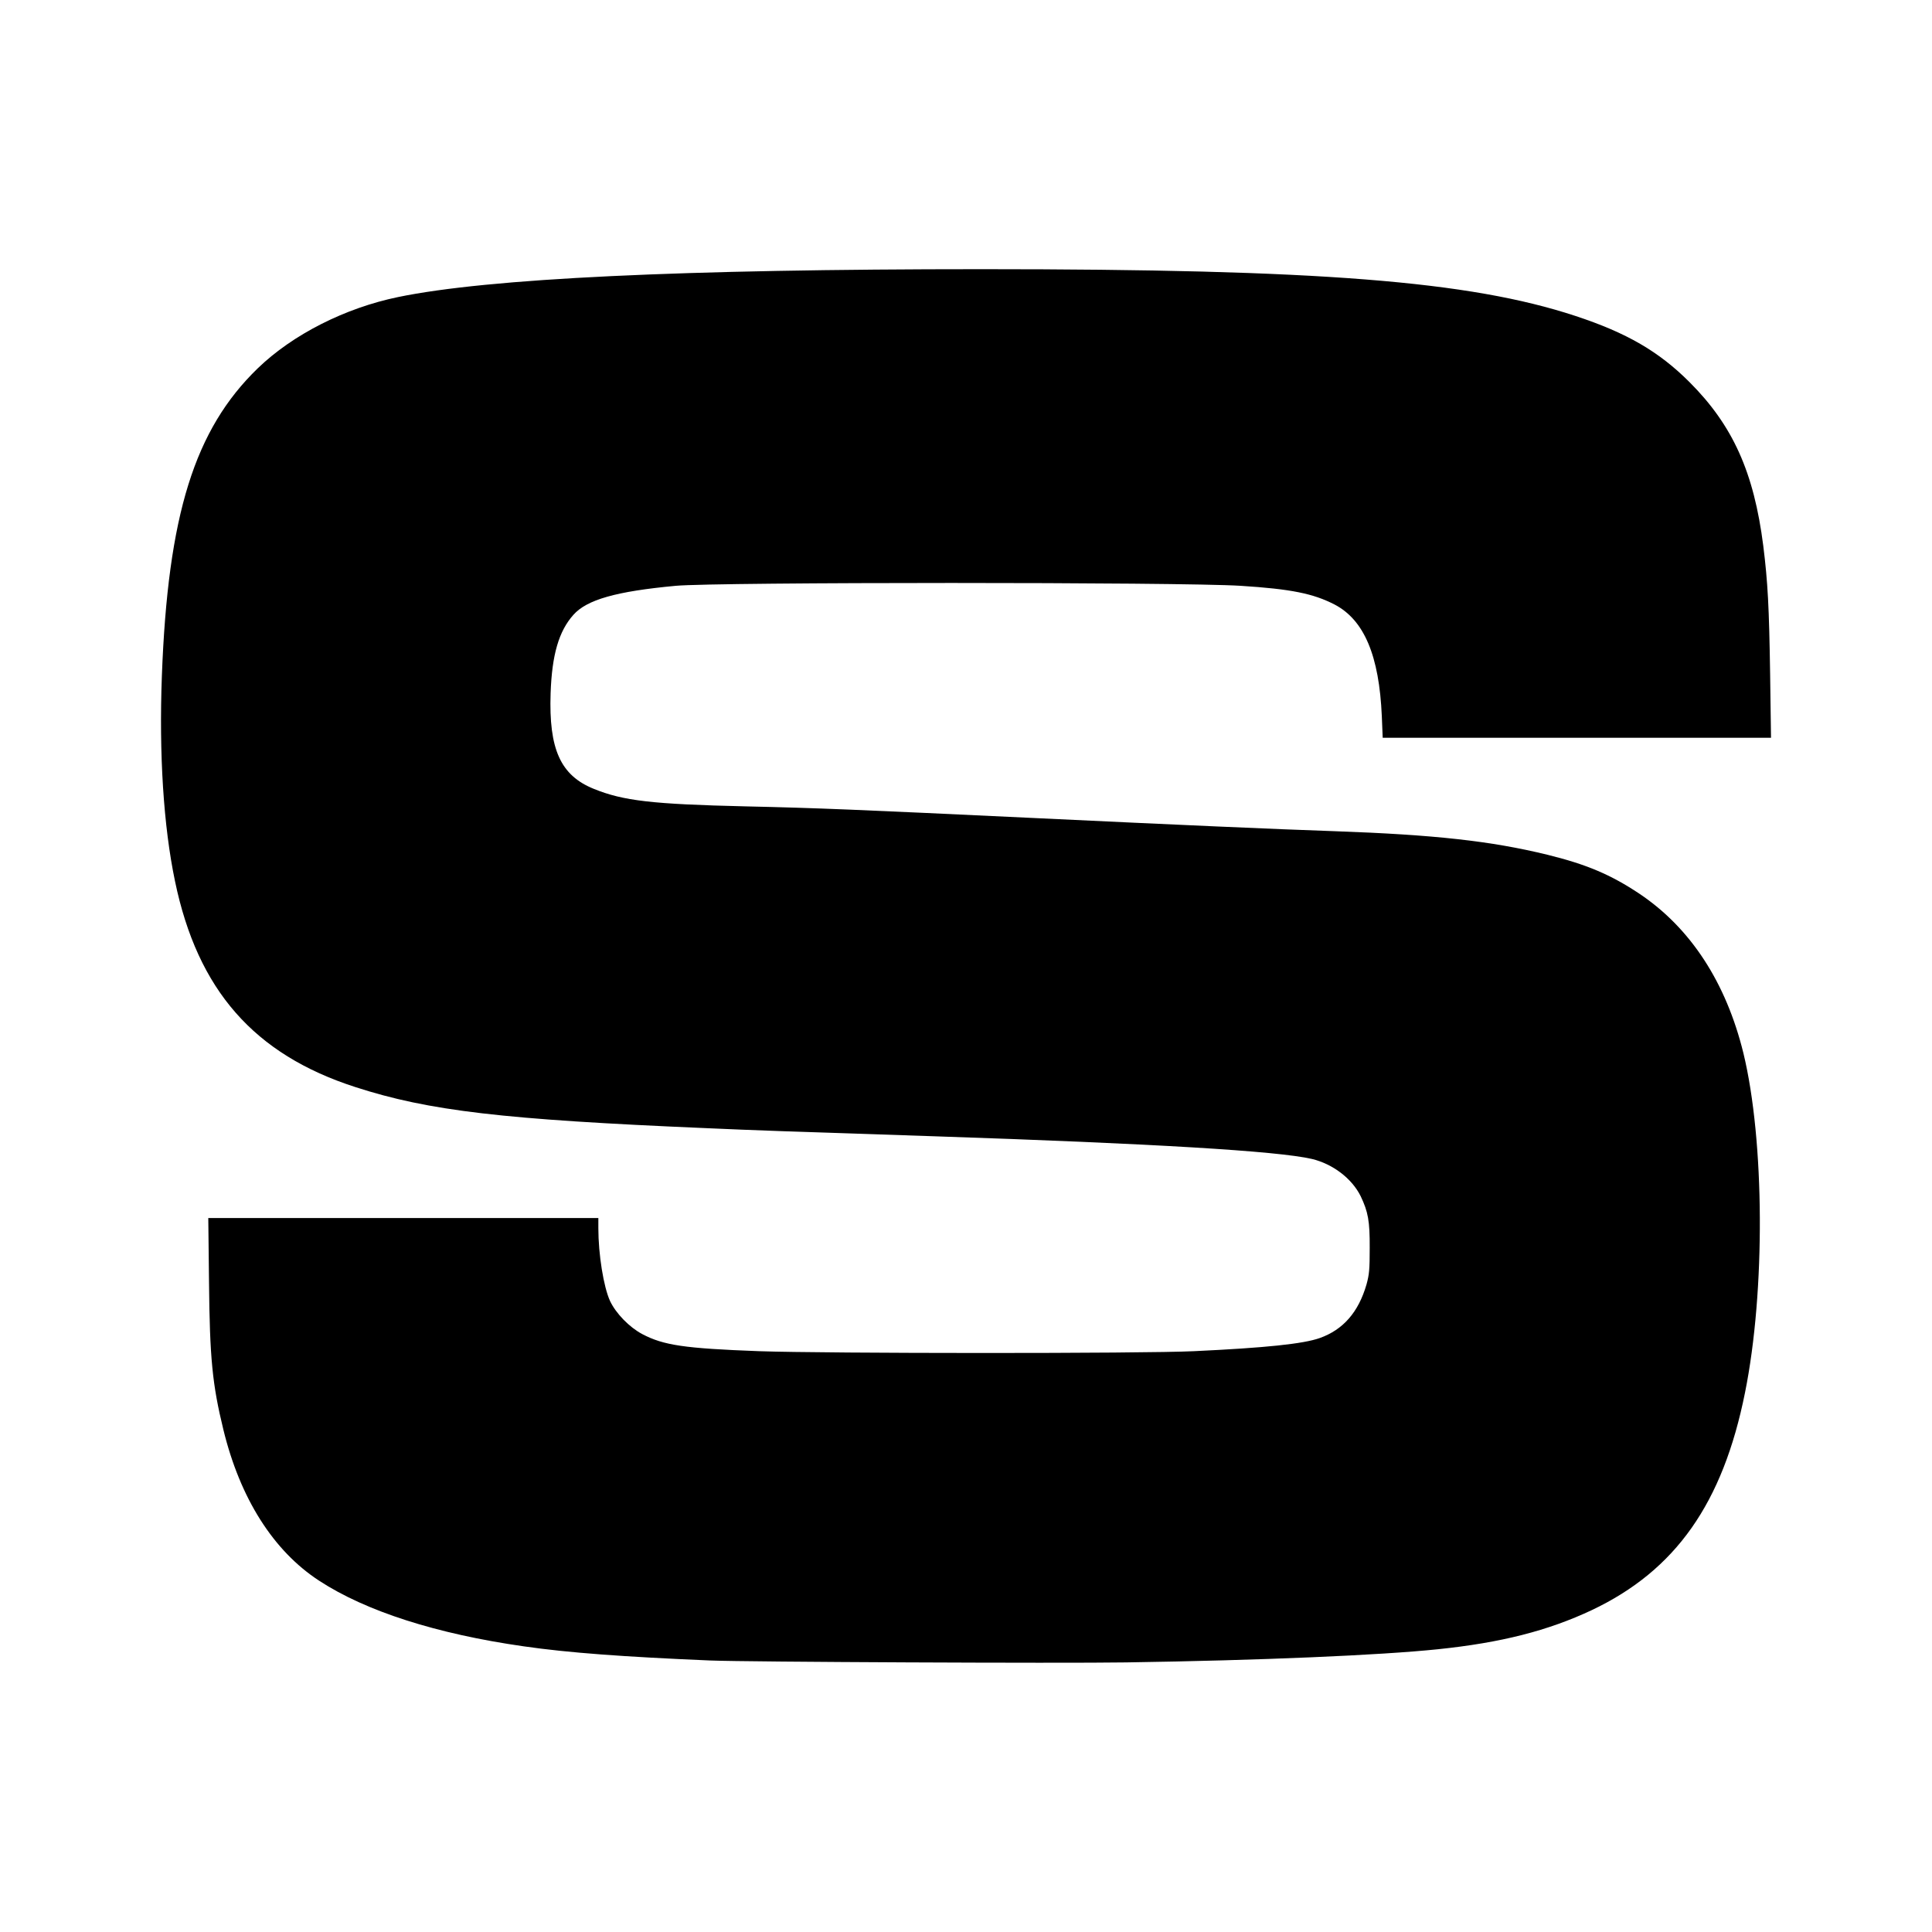
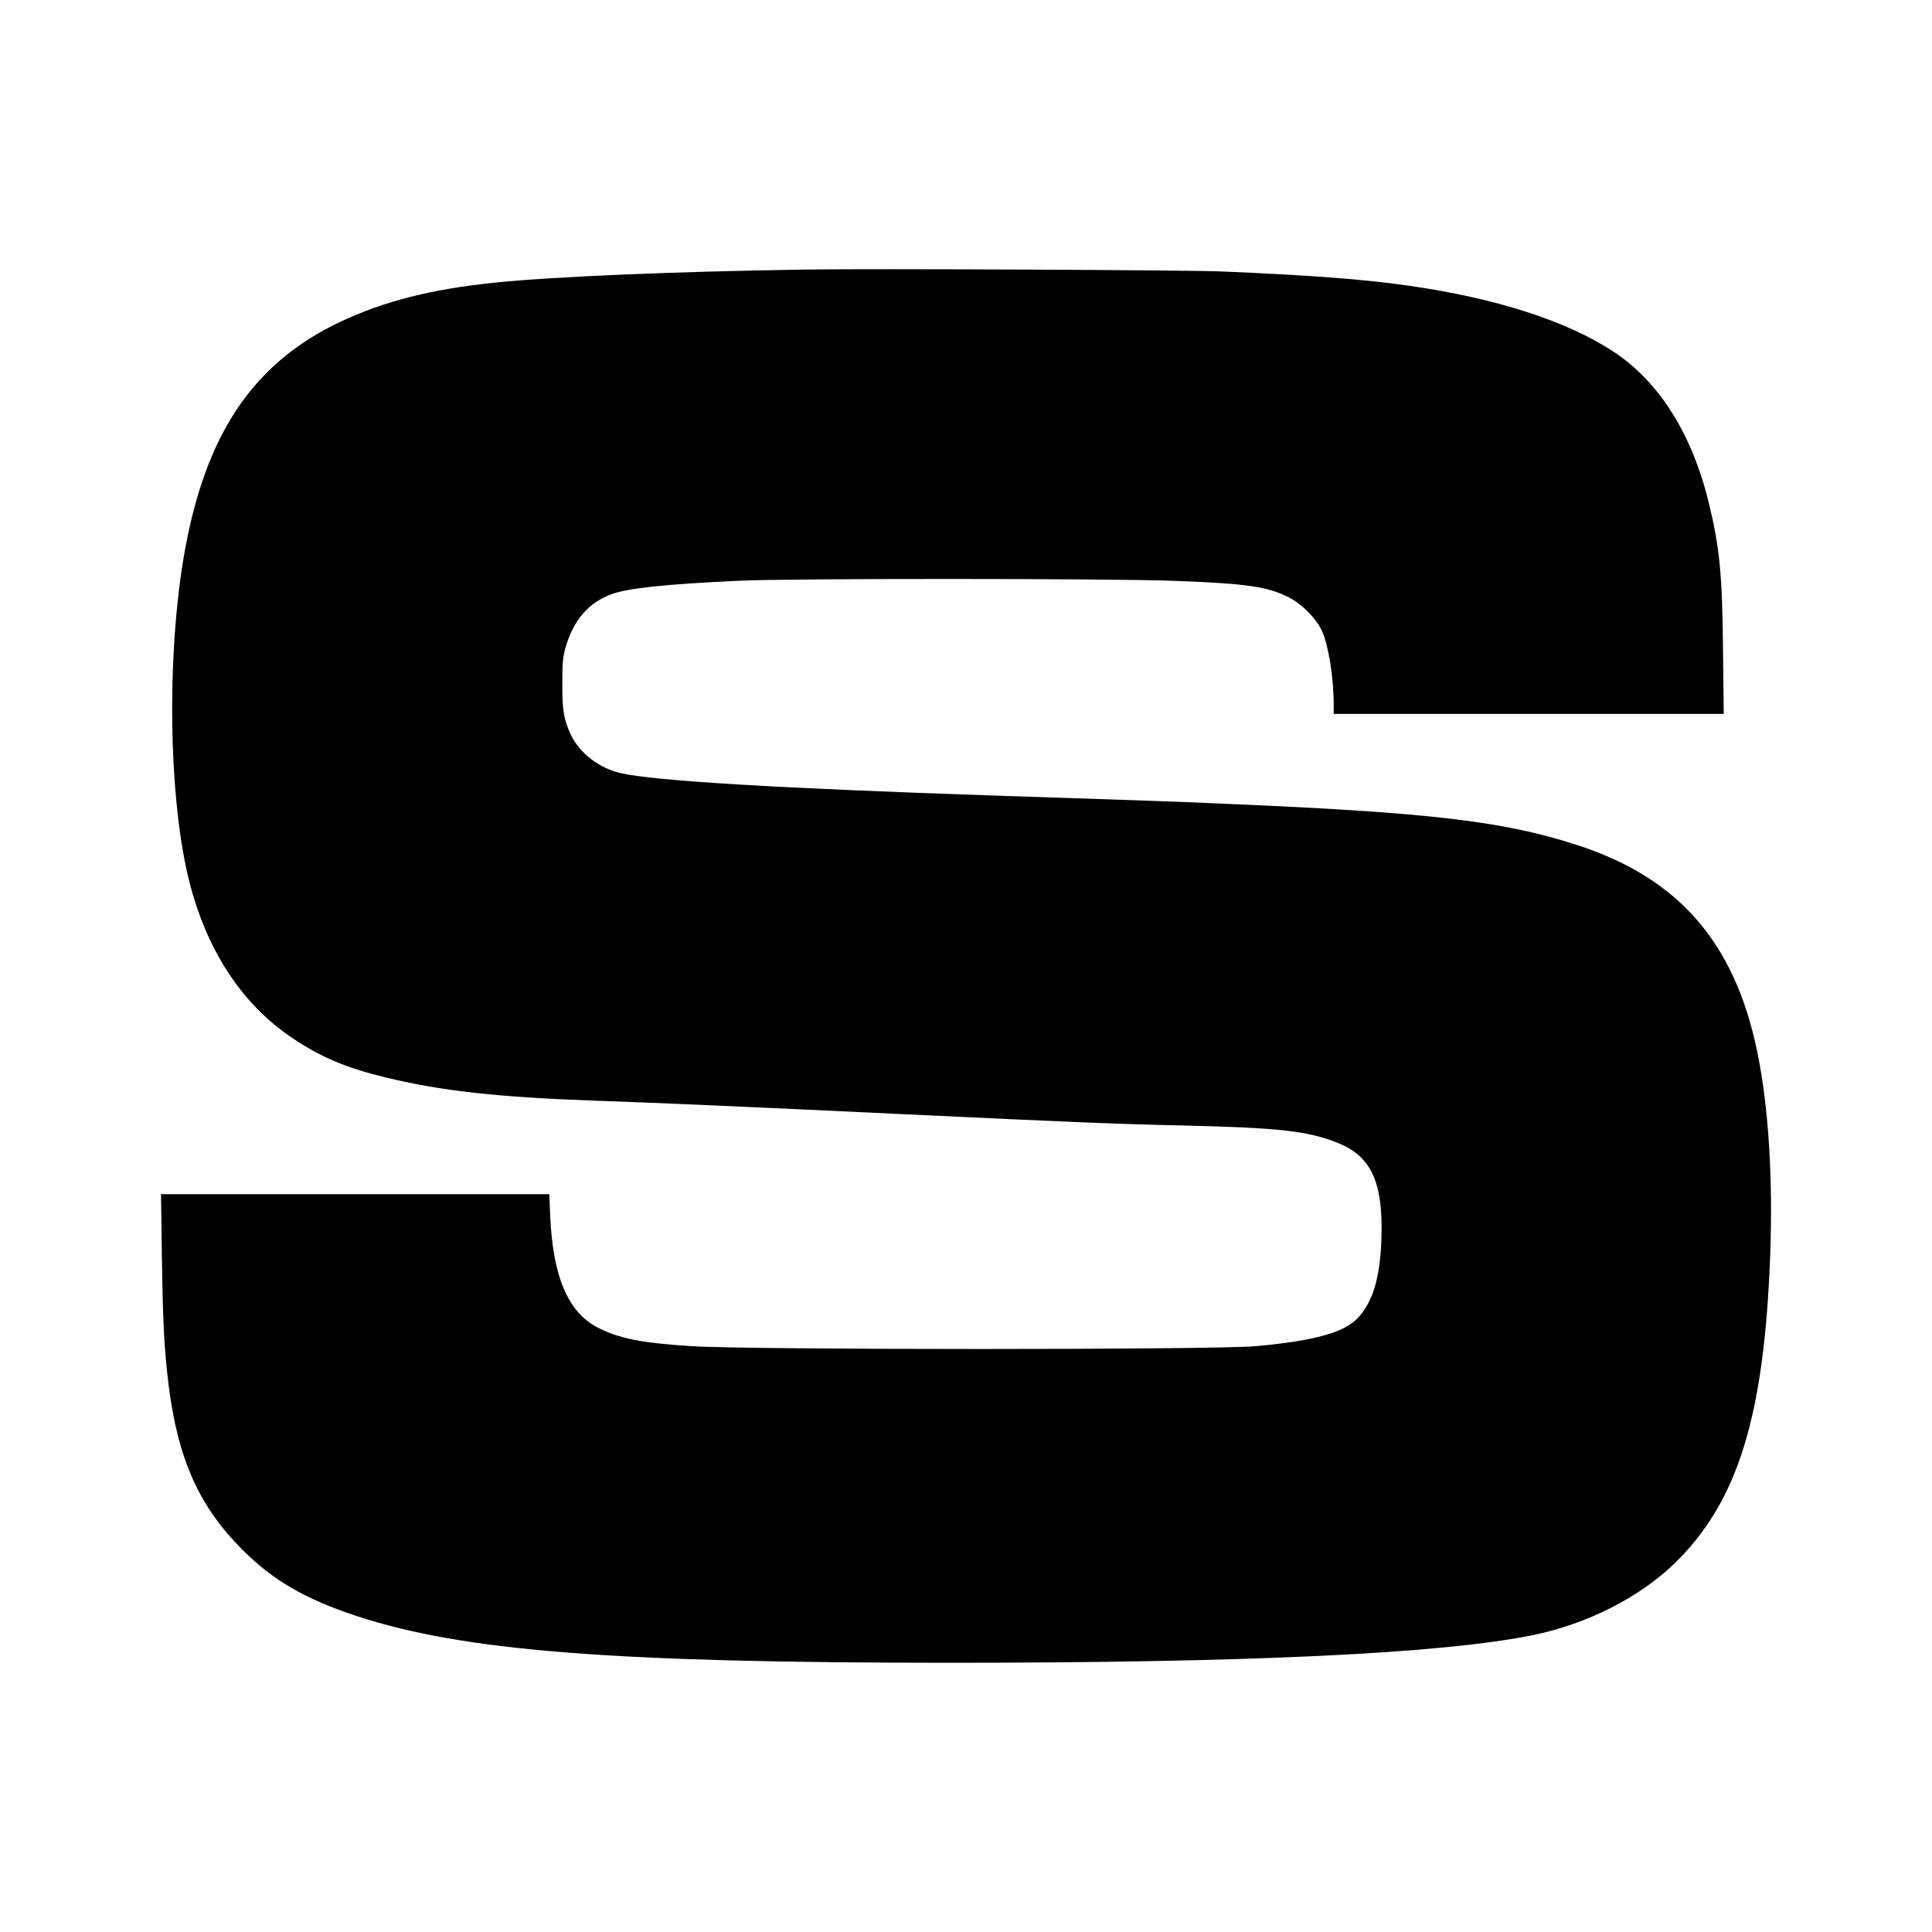
<svg xmlns="http://www.w3.org/2000/svg" width="192" height="192">
-   <path d="M70.633 165.02c-8.617-.363-14.159-.769-18.569-1.407-8.66-1.233-15.697-3.482-20.354-6.528-4.54-2.96-7.849-8.168-9.517-15.03-1.088-4.469-1.349-7.066-1.422-14.652l-.072-6.355h38.764v1.001c0 2.612.523 5.847 1.161 7.24.58 1.233 1.915 2.61 3.206 3.293 2.118 1.117 4.207 1.421 11.591 1.697 6.644.232 38.154.247 43.232 0 7.123-.334 10.866-.725 12.505-1.306 2.321-.827 3.845-2.567 4.643-5.324.275-1 .319-1.494.319-3.627.015-2.684-.16-3.598-.9-5.15-.87-1.755-2.77-3.206-4.86-3.7-3.38-.783-15.726-1.522-37.458-2.248-15.32-.508-17.597-.58-22.776-.812-20.165-.856-27.49-1.712-34.803-4.077-10.083-3.25-15.682-9.647-17.93-20.455-1.147-5.483-1.597-12.665-1.306-20.412.594-16.016 3.25-24.488 9.53-30.567 3.483-3.365 8.676-5.991 13.943-7.08 8.98-1.856 28.202-2.77 58.058-2.77 33.497 0 48.396 1.175 58.929 4.642 5.121 1.683 8.313 3.54 11.359 6.586 4.309 4.31 6.398 8.966 7.326 16.263.45 3.627.58 6.05.682 12.81l.087 6.268h-38.59l-.087-2.133c-.261-6.035-1.755-9.575-4.7-11.113-2.119-1.088-4.31-1.538-9.329-1.857-5.904-.377-52.067-.377-56.143 0-5.919.551-8.835 1.378-10.17 2.887-1.45 1.625-2.132 3.975-2.263 7.79-.188 5.571.987 8.168 4.294 9.503 2.93 1.19 5.803 1.523 15.102 1.74 7.138.16 10.953.32 28.725 1.161 14.333.682 23.836 1.103 29.813 1.306 9.88.348 15.523.972 21.108 2.336 3.903.957 6.326 1.987 9.155 3.873 5.092 3.41 8.617 8.82 10.344 15.856 2.103 8.676 2.19 23.647.16 33.715-2.206 11.026-6.906 17.684-15.234 21.63-4.352 2.046-8.994 3.235-15.305 3.888-5.745.595-17.568 1.103-30.973 1.306-6.427.101-37.748-.044-41.273-.189z" />
+   <path d="M121.37 26.976c8.617.363 14.159.769 18.569 1.407 8.66 1.233 15.697 3.482 20.354 6.528 4.54 2.96 7.849 8.168 9.517 15.03 1.088 4.469 1.349 7.066 1.422 14.652l.072 6.355H132.54v-1.001c0-2.612-.523-5.847-1.161-7.24-.58-1.233-1.915-2.61-3.206-3.293-2.118-1.117-4.207-1.421-11.591-1.697-6.644-.232-38.154-.247-43.232 0-7.123.334-10.866.725-12.505 1.306-2.321.827-3.845 2.567-4.643 5.324-.275 1-.319 1.494-.319 3.627-.015 2.684.16 3.598.9 5.15.87 1.755 2.77 3.206 4.86 3.7 3.38.783 15.726 1.522 37.458 2.248 15.32.508 17.597.58 22.776.812 20.165.856 27.49 1.712 34.803 4.077 10.083 3.25 15.682 9.647 17.93 20.455 1.147 5.483 1.597 12.665 1.306 20.412-.594 16.016-3.25 24.488-9.53 30.567-3.483 3.365-8.676 5.991-13.943 7.08-8.98 1.856-28.202 2.77-58.058 2.77-33.497 0-48.396-1.175-58.929-4.642-5.121-1.683-8.313-3.54-11.359-6.586-4.309-4.31-6.398-8.966-7.326-16.263-.45-3.627-.58-6.05-.682-12.81l-.087-6.268h38.59l.087 2.133c.261 6.035 1.755 9.575 4.7 11.113 2.119 1.088 4.31 1.538 9.329 1.857 5.904.377 52.067.377 56.143 0 5.919-.551 8.835-1.378 10.17-2.887 1.45-1.625 2.132-3.975 2.263-7.79.188-5.571-.987-8.168-4.294-9.503-2.93-1.19-5.803-1.523-15.102-1.74-7.138-.16-10.953-.32-28.725-1.161-14.333-.682-23.836-1.103-29.813-1.306-9.88-.348-15.523-.972-21.108-2.336-3.903-.957-6.326-1.987-9.155-3.873-5.092-3.41-8.617-8.82-10.344-15.856-2.103-8.676-2.19-23.647-.16-33.715 2.206-11.026 6.906-17.684 15.234-21.63 4.352-2.046 8.994-3.235 15.305-3.888 5.745-.595 17.568-1.103 30.973-1.306 6.427-.101 37.748.044 41.273.189z" />
</svg>
